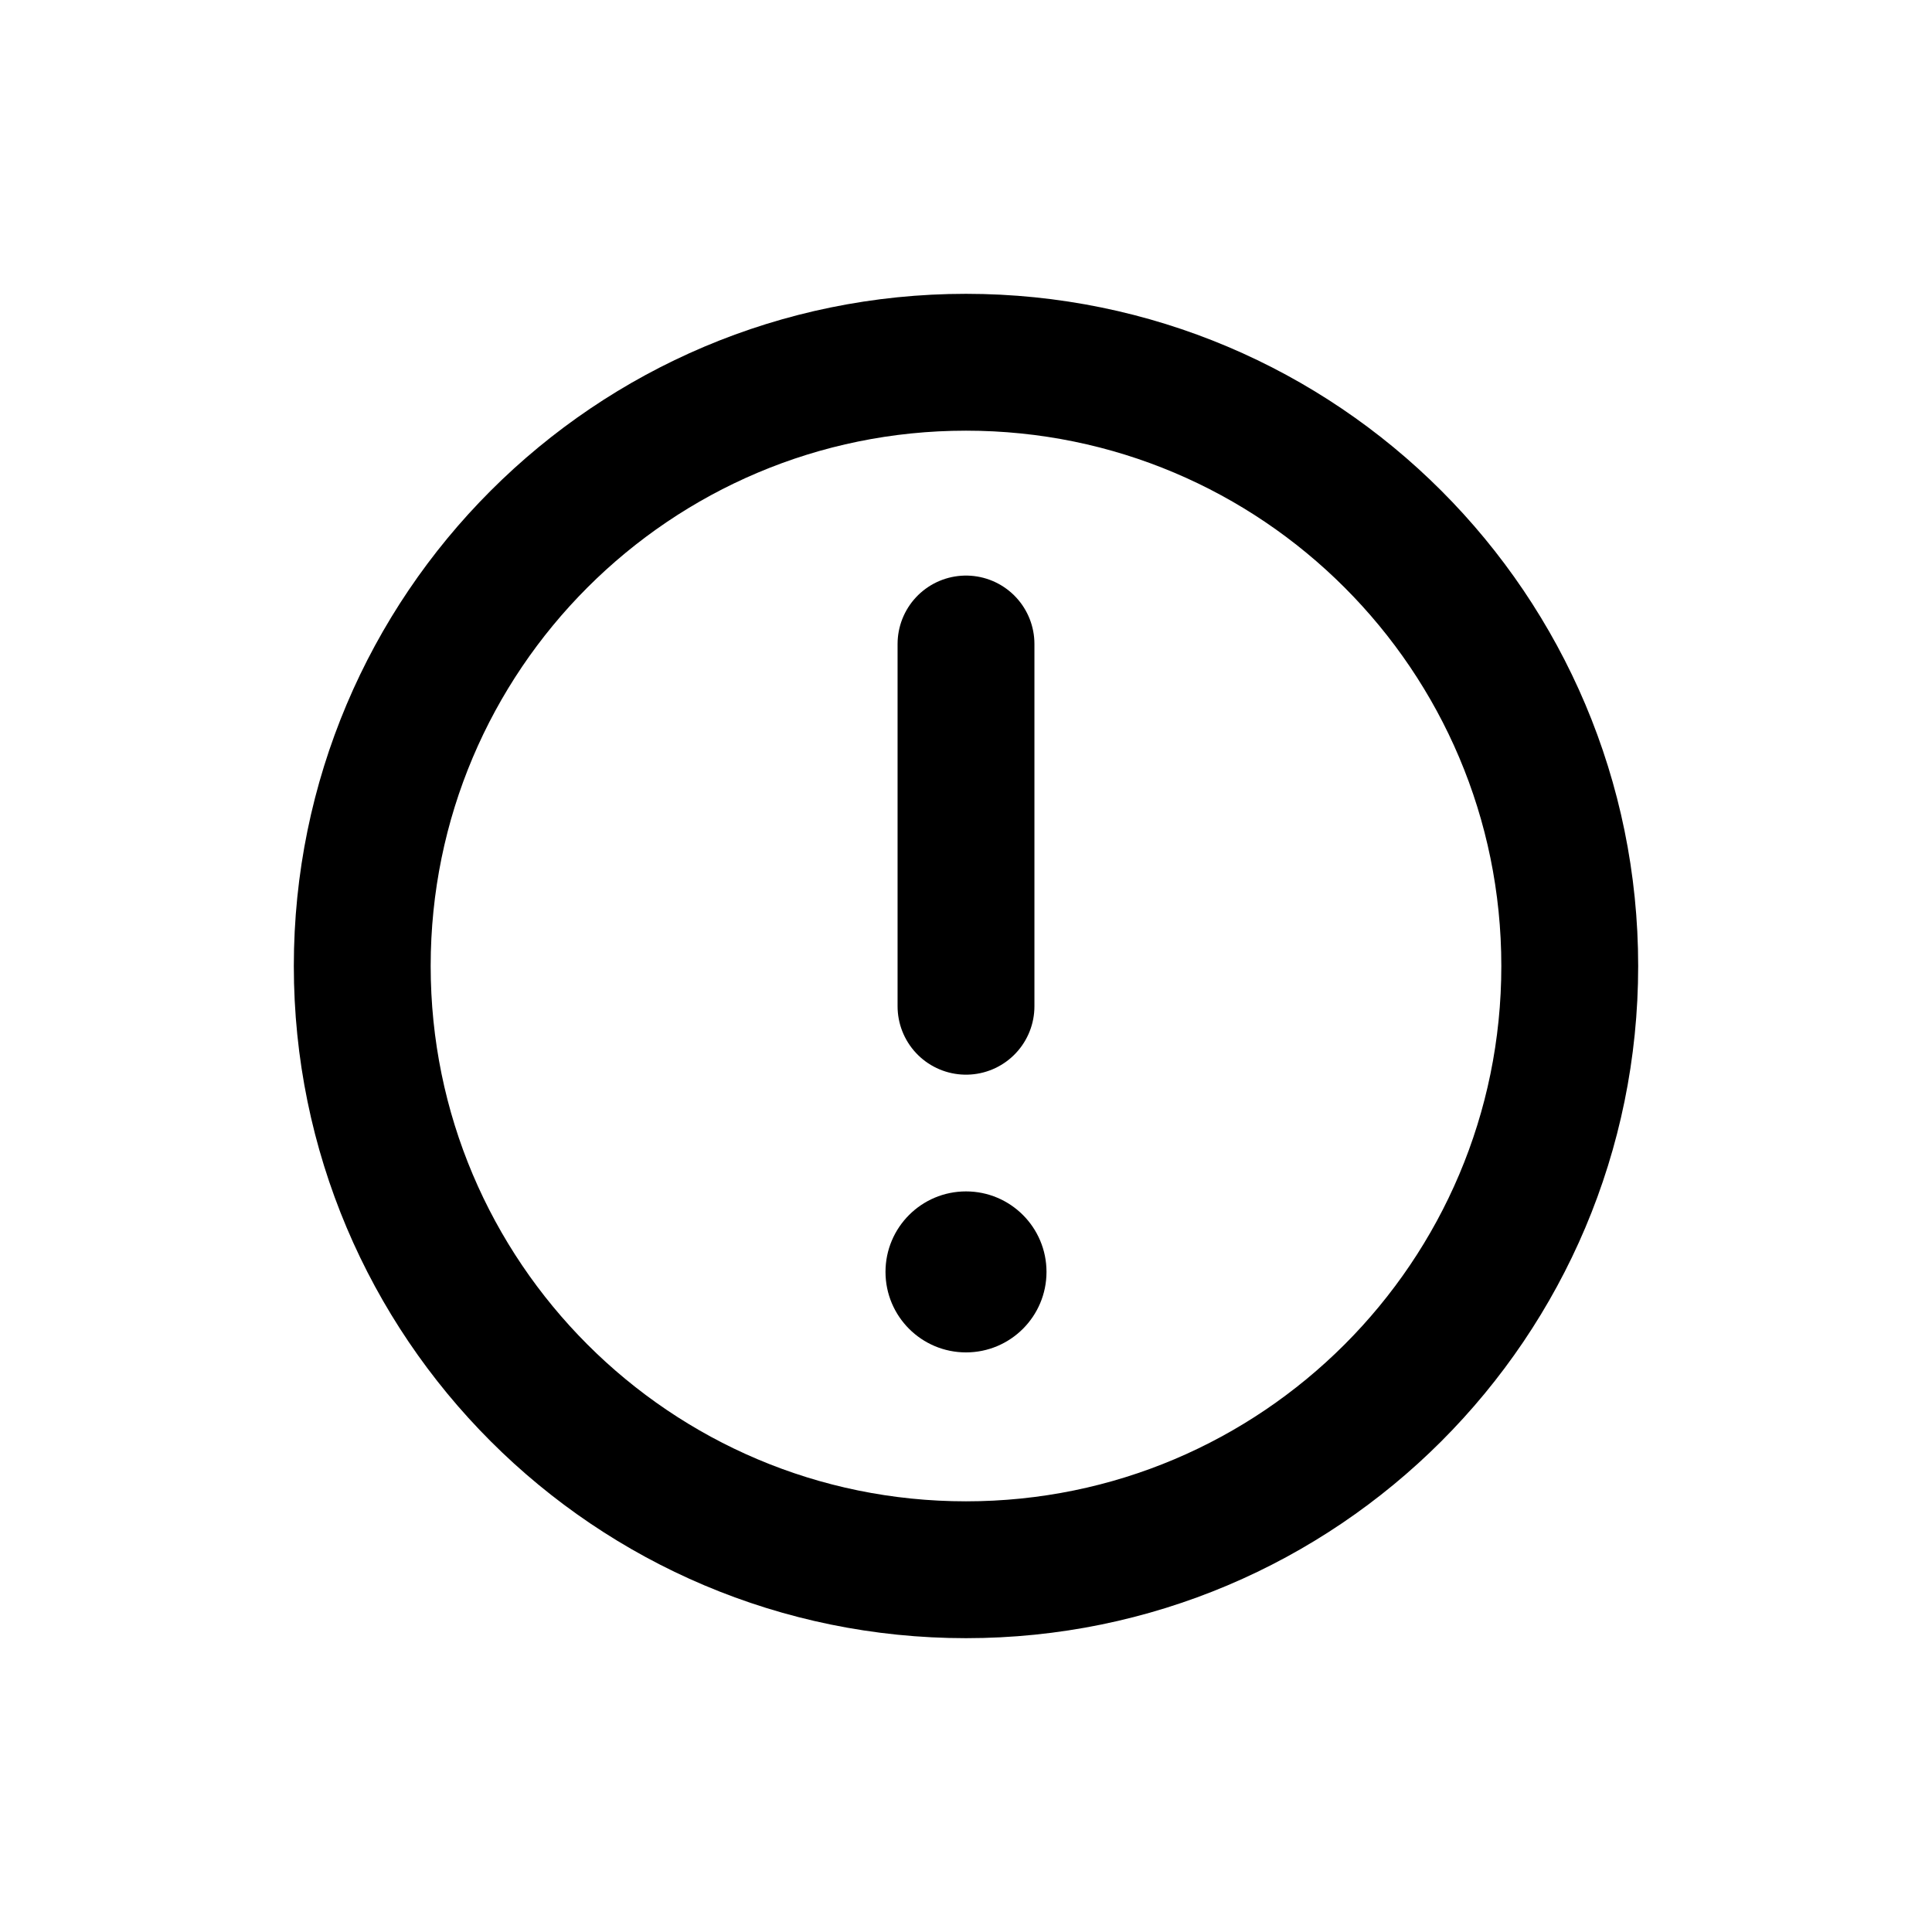
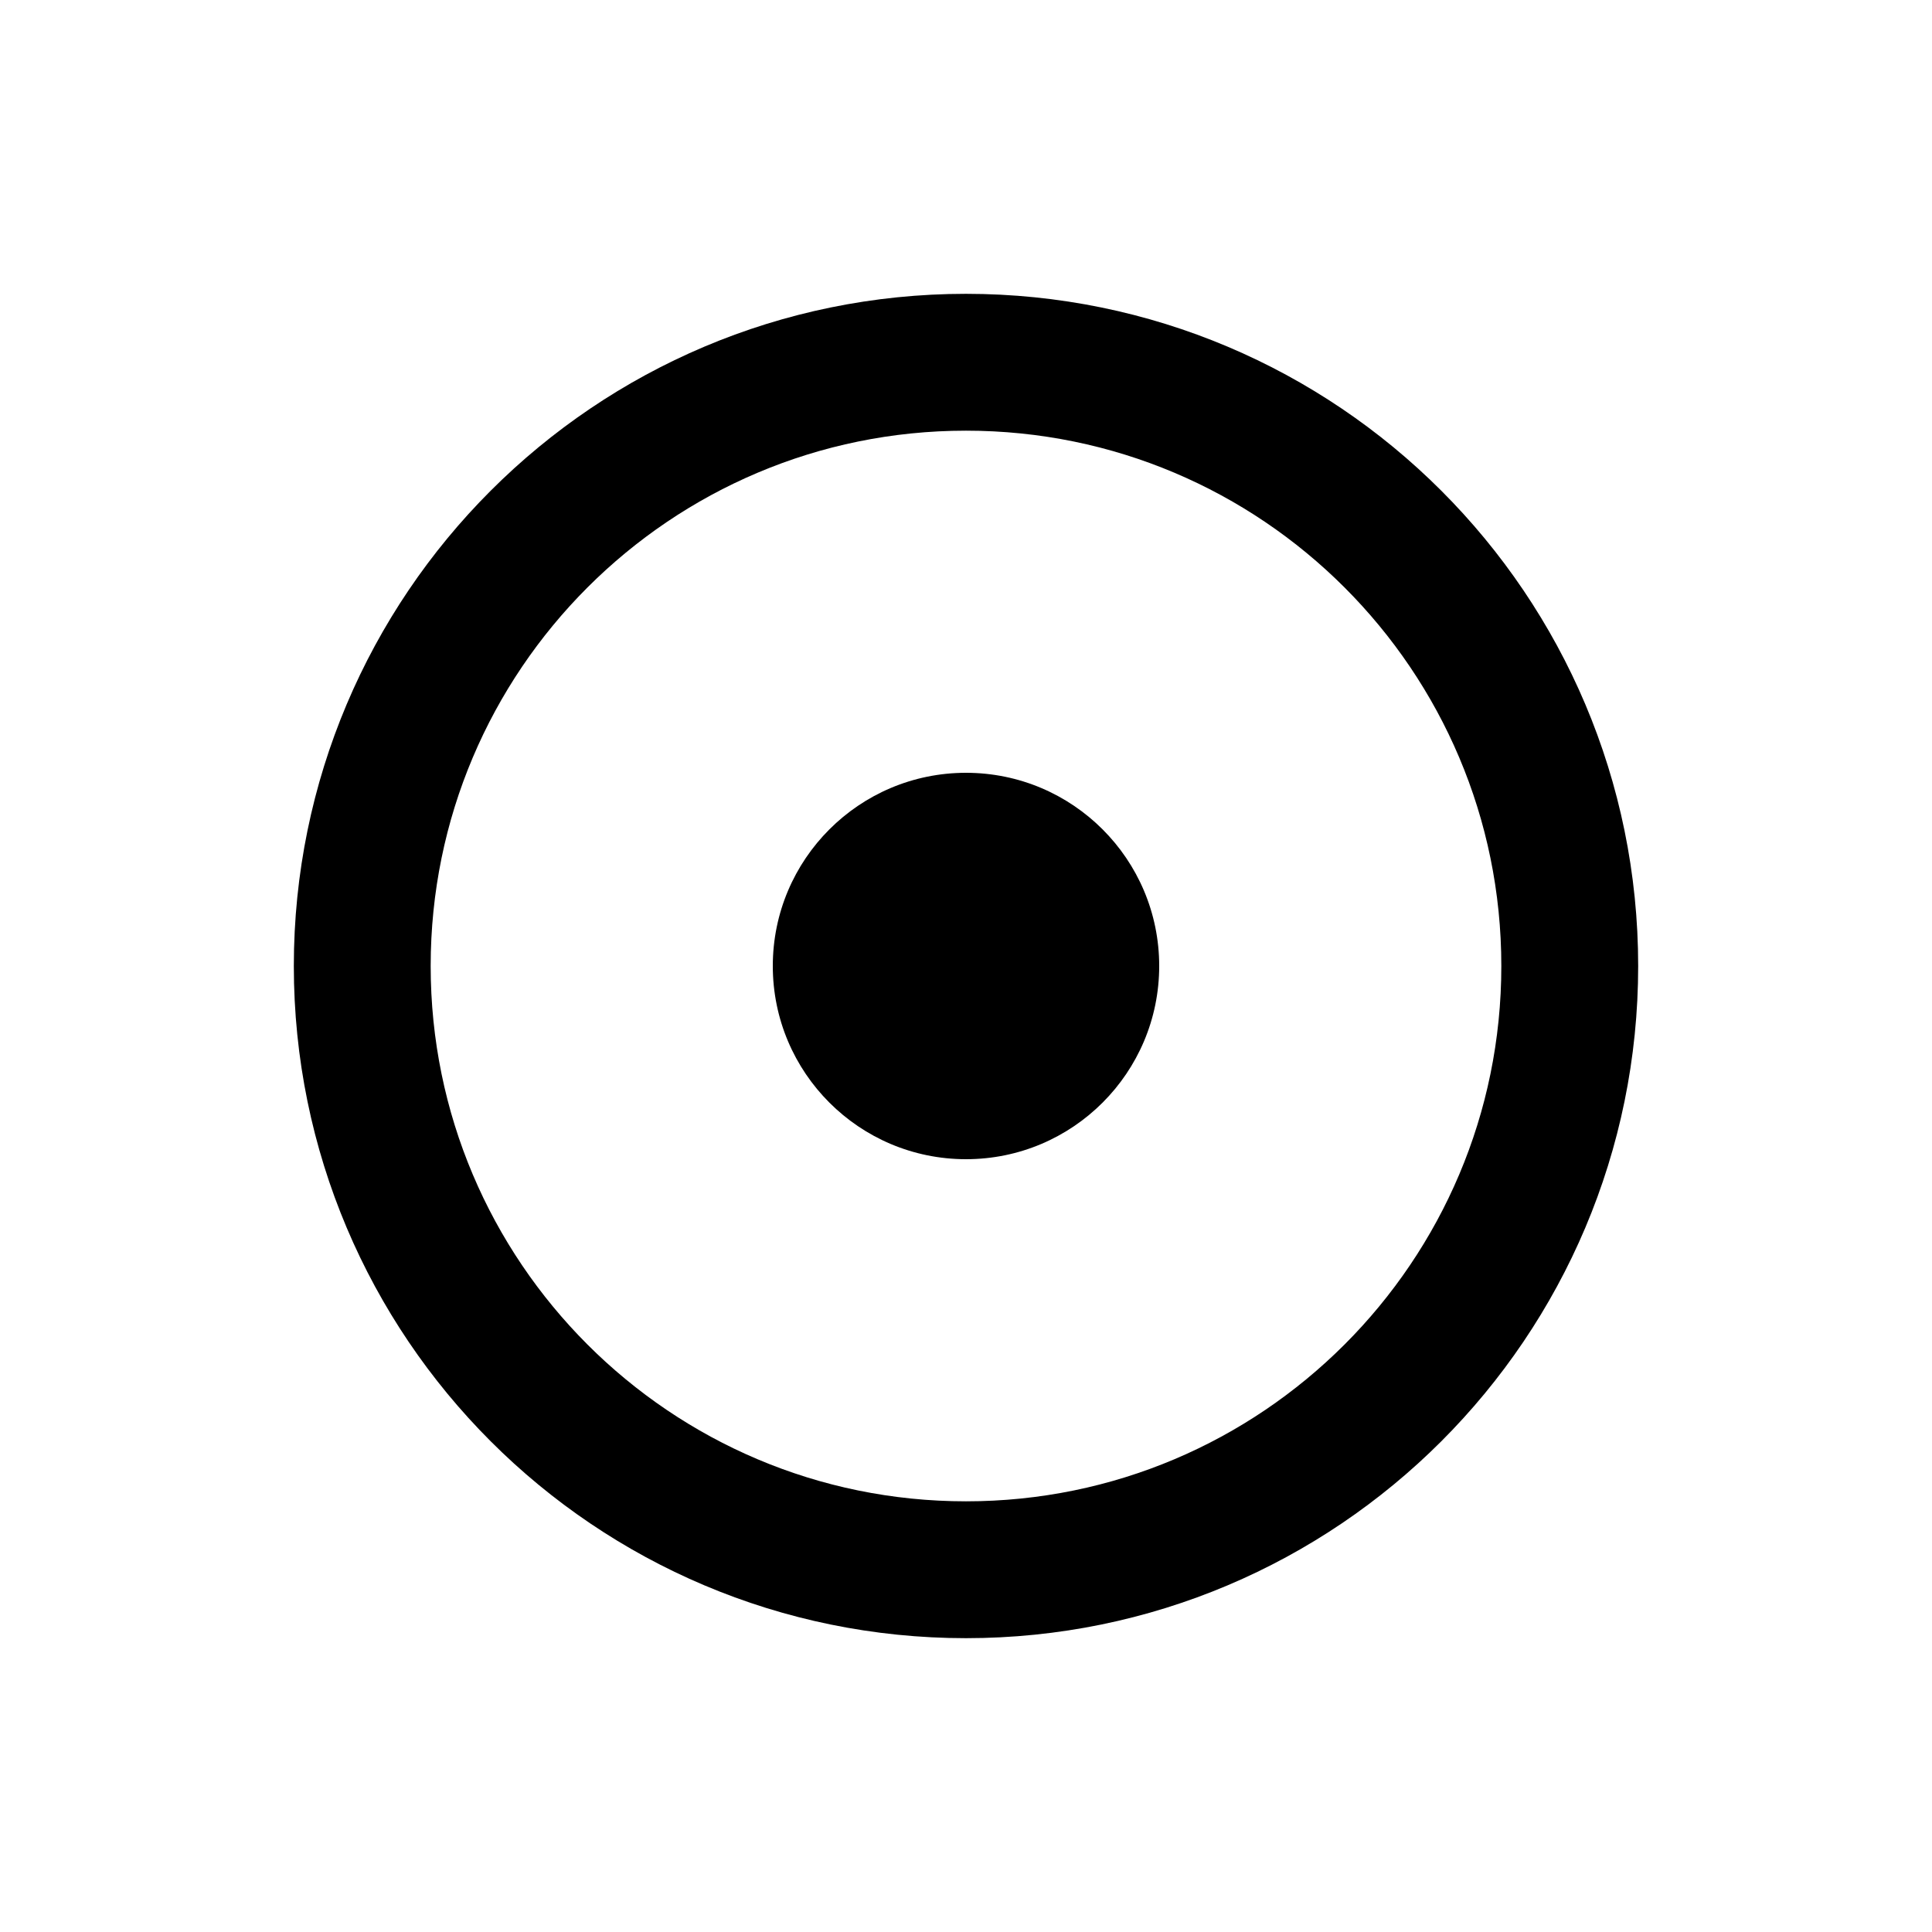
<svg xmlns="http://www.w3.org/2000/svg" viewBox="0 0 24 24" fill="none" stroke="currentColor" stroke-width="1.7" stroke-linecap="round" stroke-linejoin="round">
  <circle cx="12" cy="12" r="7.5" />
-   <path d="M12 8v4.5" />
-   <circle cx="12" cy="15.8" r="1" fill="currentColor" stroke="none" />
+   <circle cx="12" cy="12" r="2.4" fill="currentColor" stroke="none" />
</svg>
